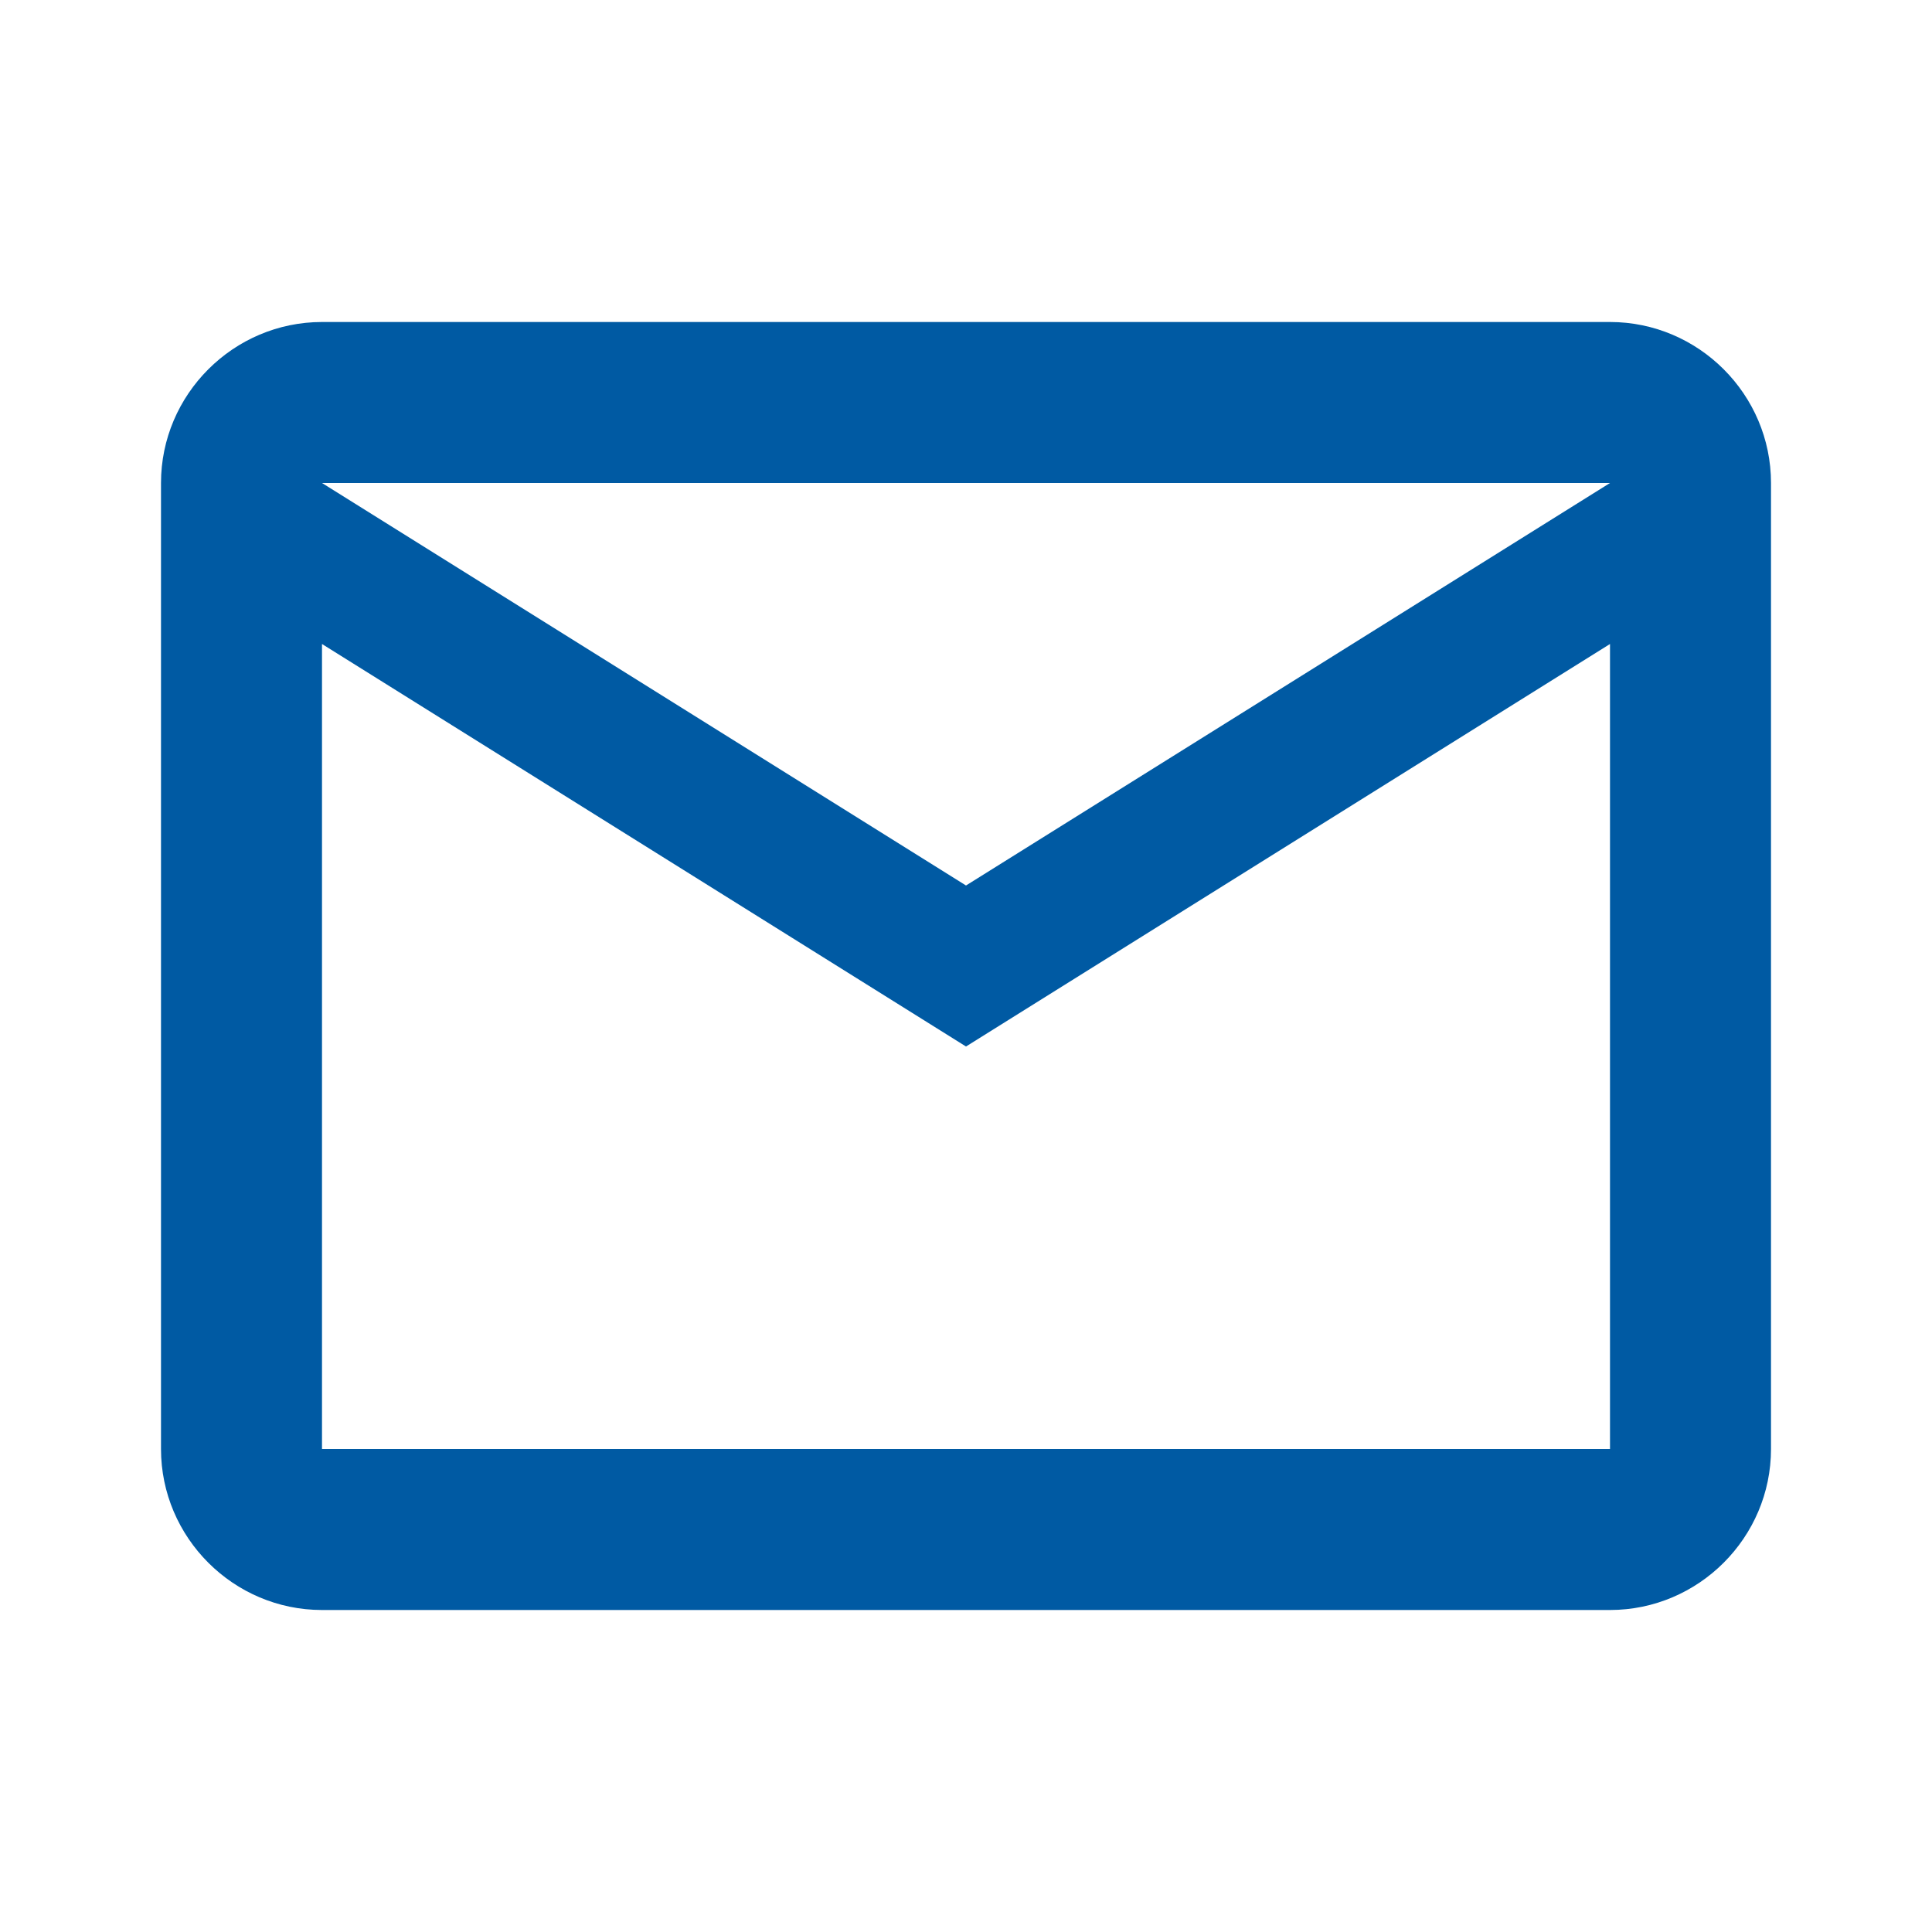
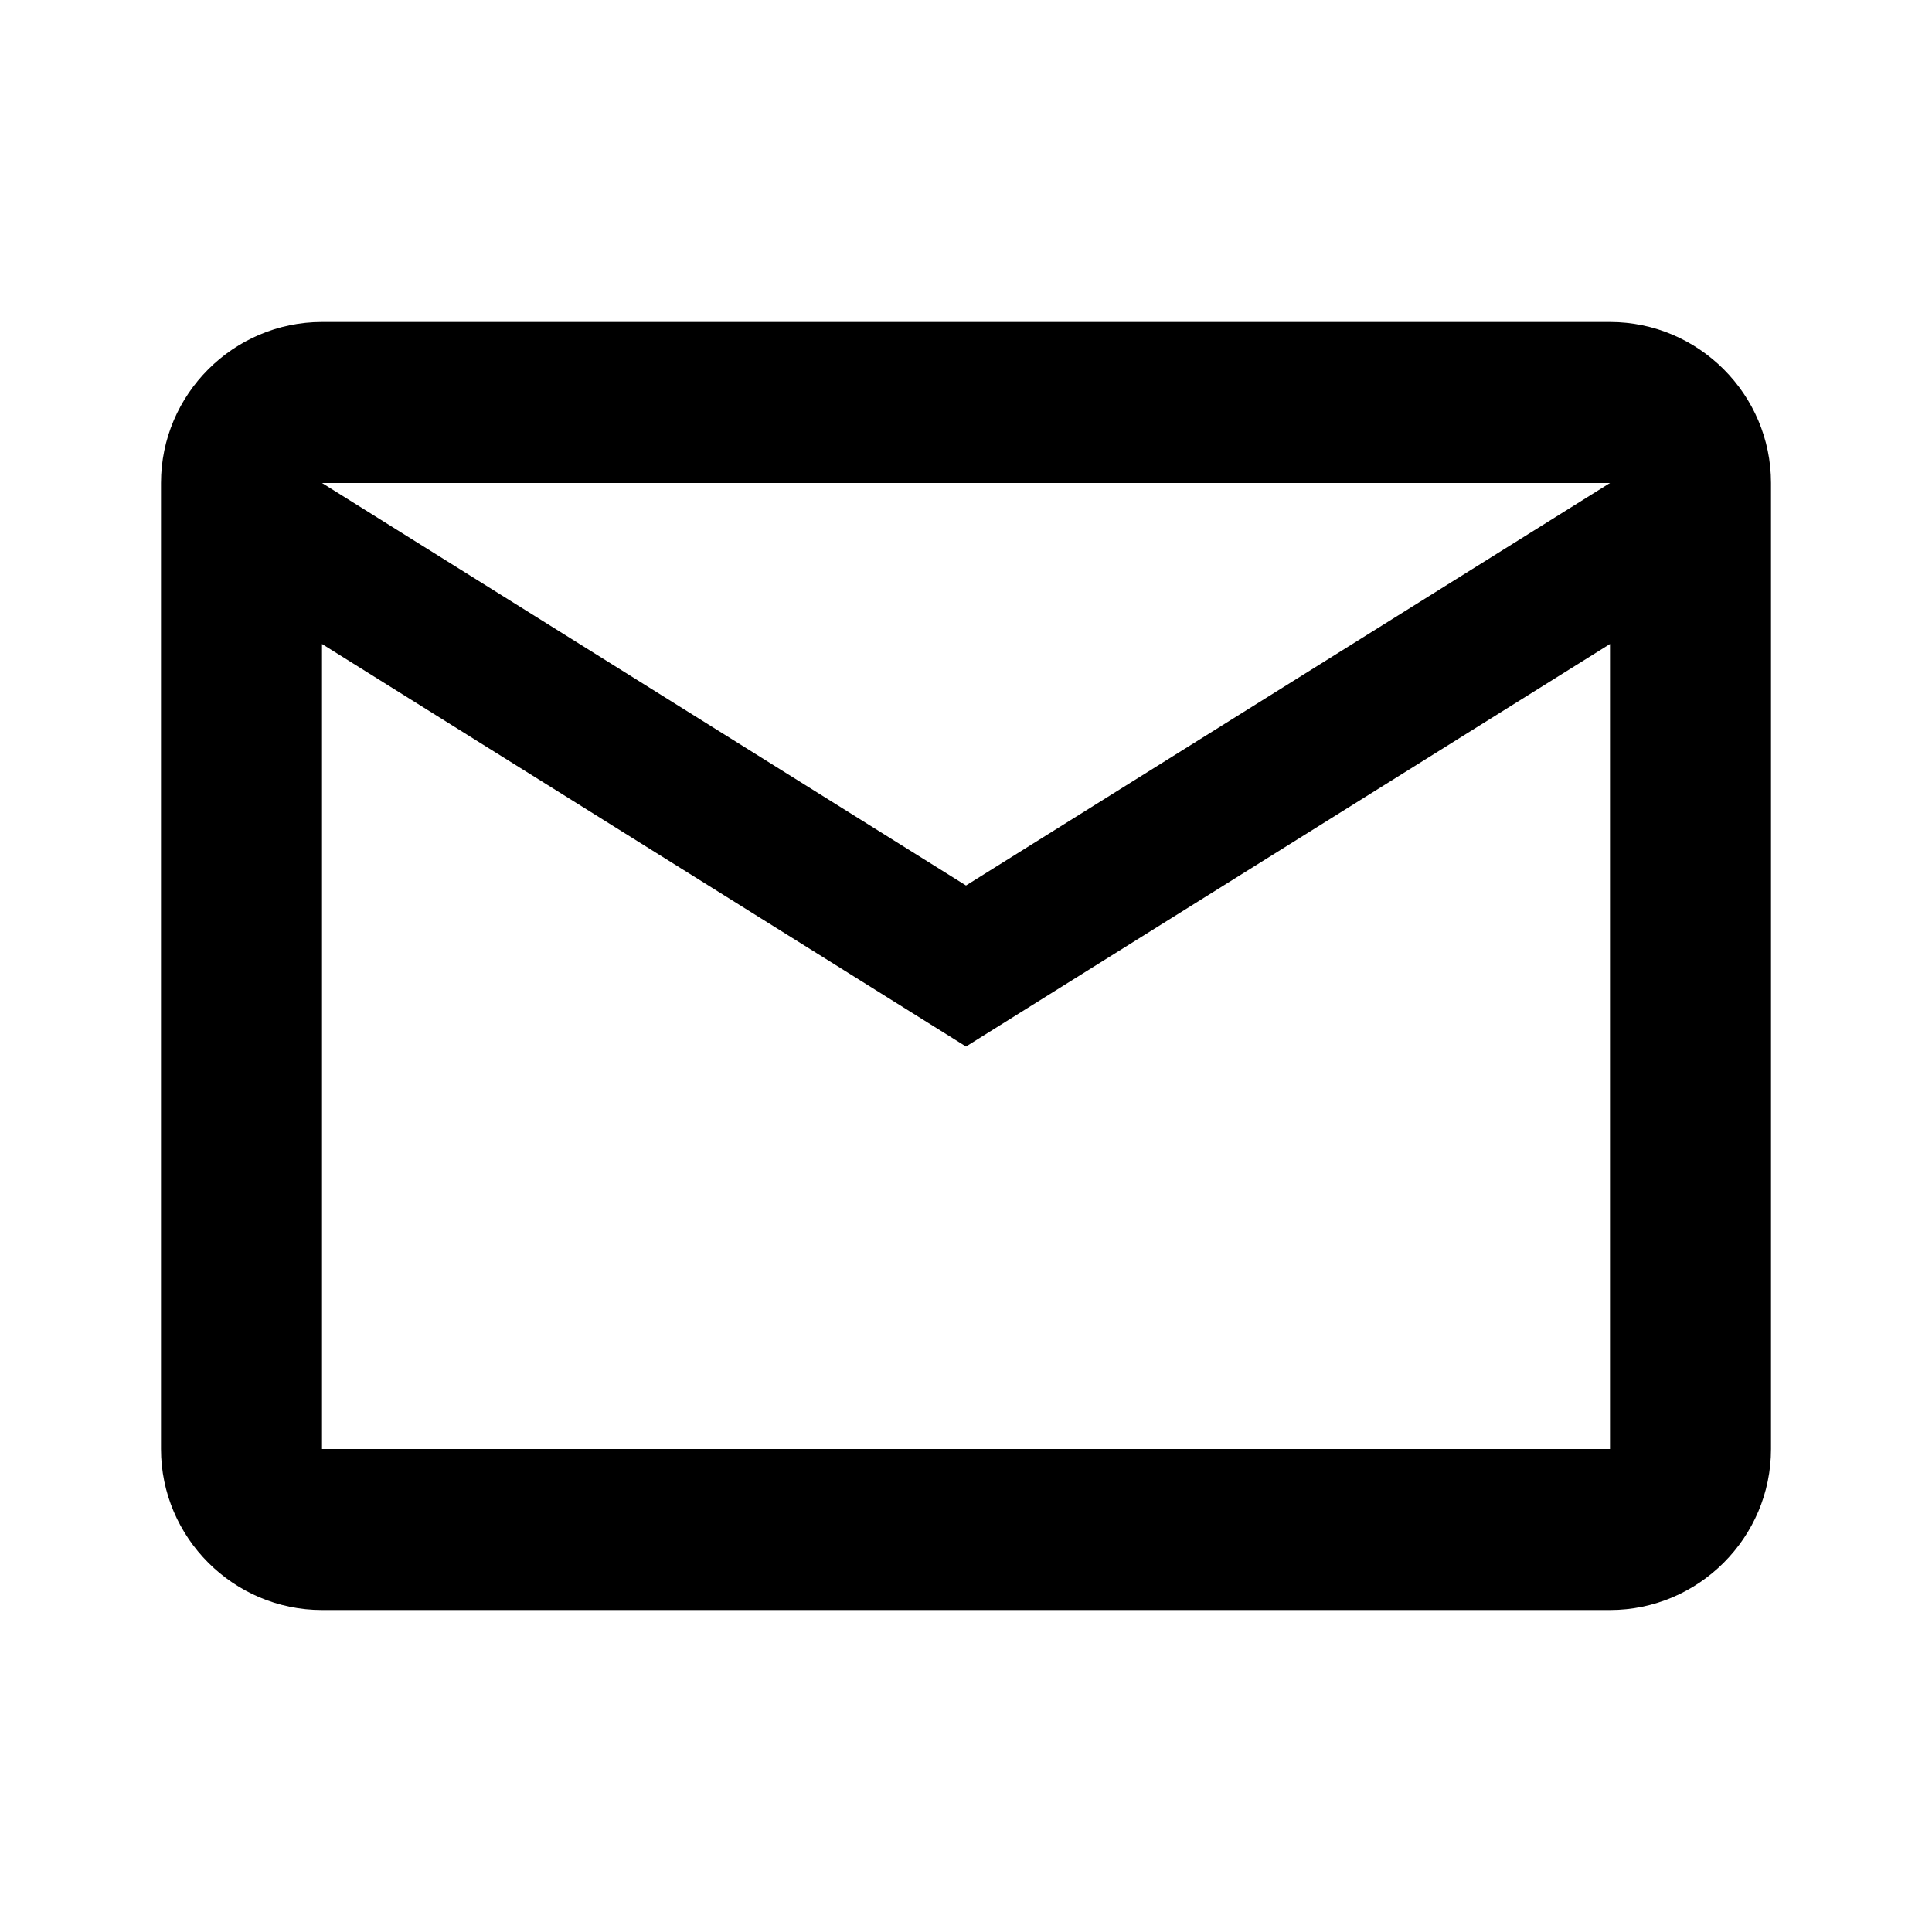
- <svg xmlns="http://www.w3.org/2000/svg" width="24" height="24" viewBox="0 0 24 24" fill="none">
-   <g id="email_24px">
-     <path id="icon/communication/email_24px" fill-rule="evenodd" clip-rule="evenodd" d="M22 6C22 4.9 21.1 4 20 4H4C2.9 4 2 4.9 2 6V18C2 19.1 2.9 20 4 20H20C21.1 20 22 19.1 22 18V6ZM20 6L12 11L4 6H20ZM12 13L4 8V18H20V8L12 13Z" fill="#005AA3" />
+ <svg xmlns="http://www.w3.org/2000/svg" width="24" height="24" viewBox="0 0 24 24">
+   <g>
+     <path fill-rule="evenodd" clip-rule="evenodd" d="M22 6C22 4.9 21.1 4 20 4H4C2.9 4 2 4.9 2 6V18C2 19.1 2.9 20 4 20H20C21.1 20 22 19.1 22 18V6ZM20 6L12 11L4 6H20ZM12 13L4 8V18H20V8L12 13Z" />
  </g>
</svg>
